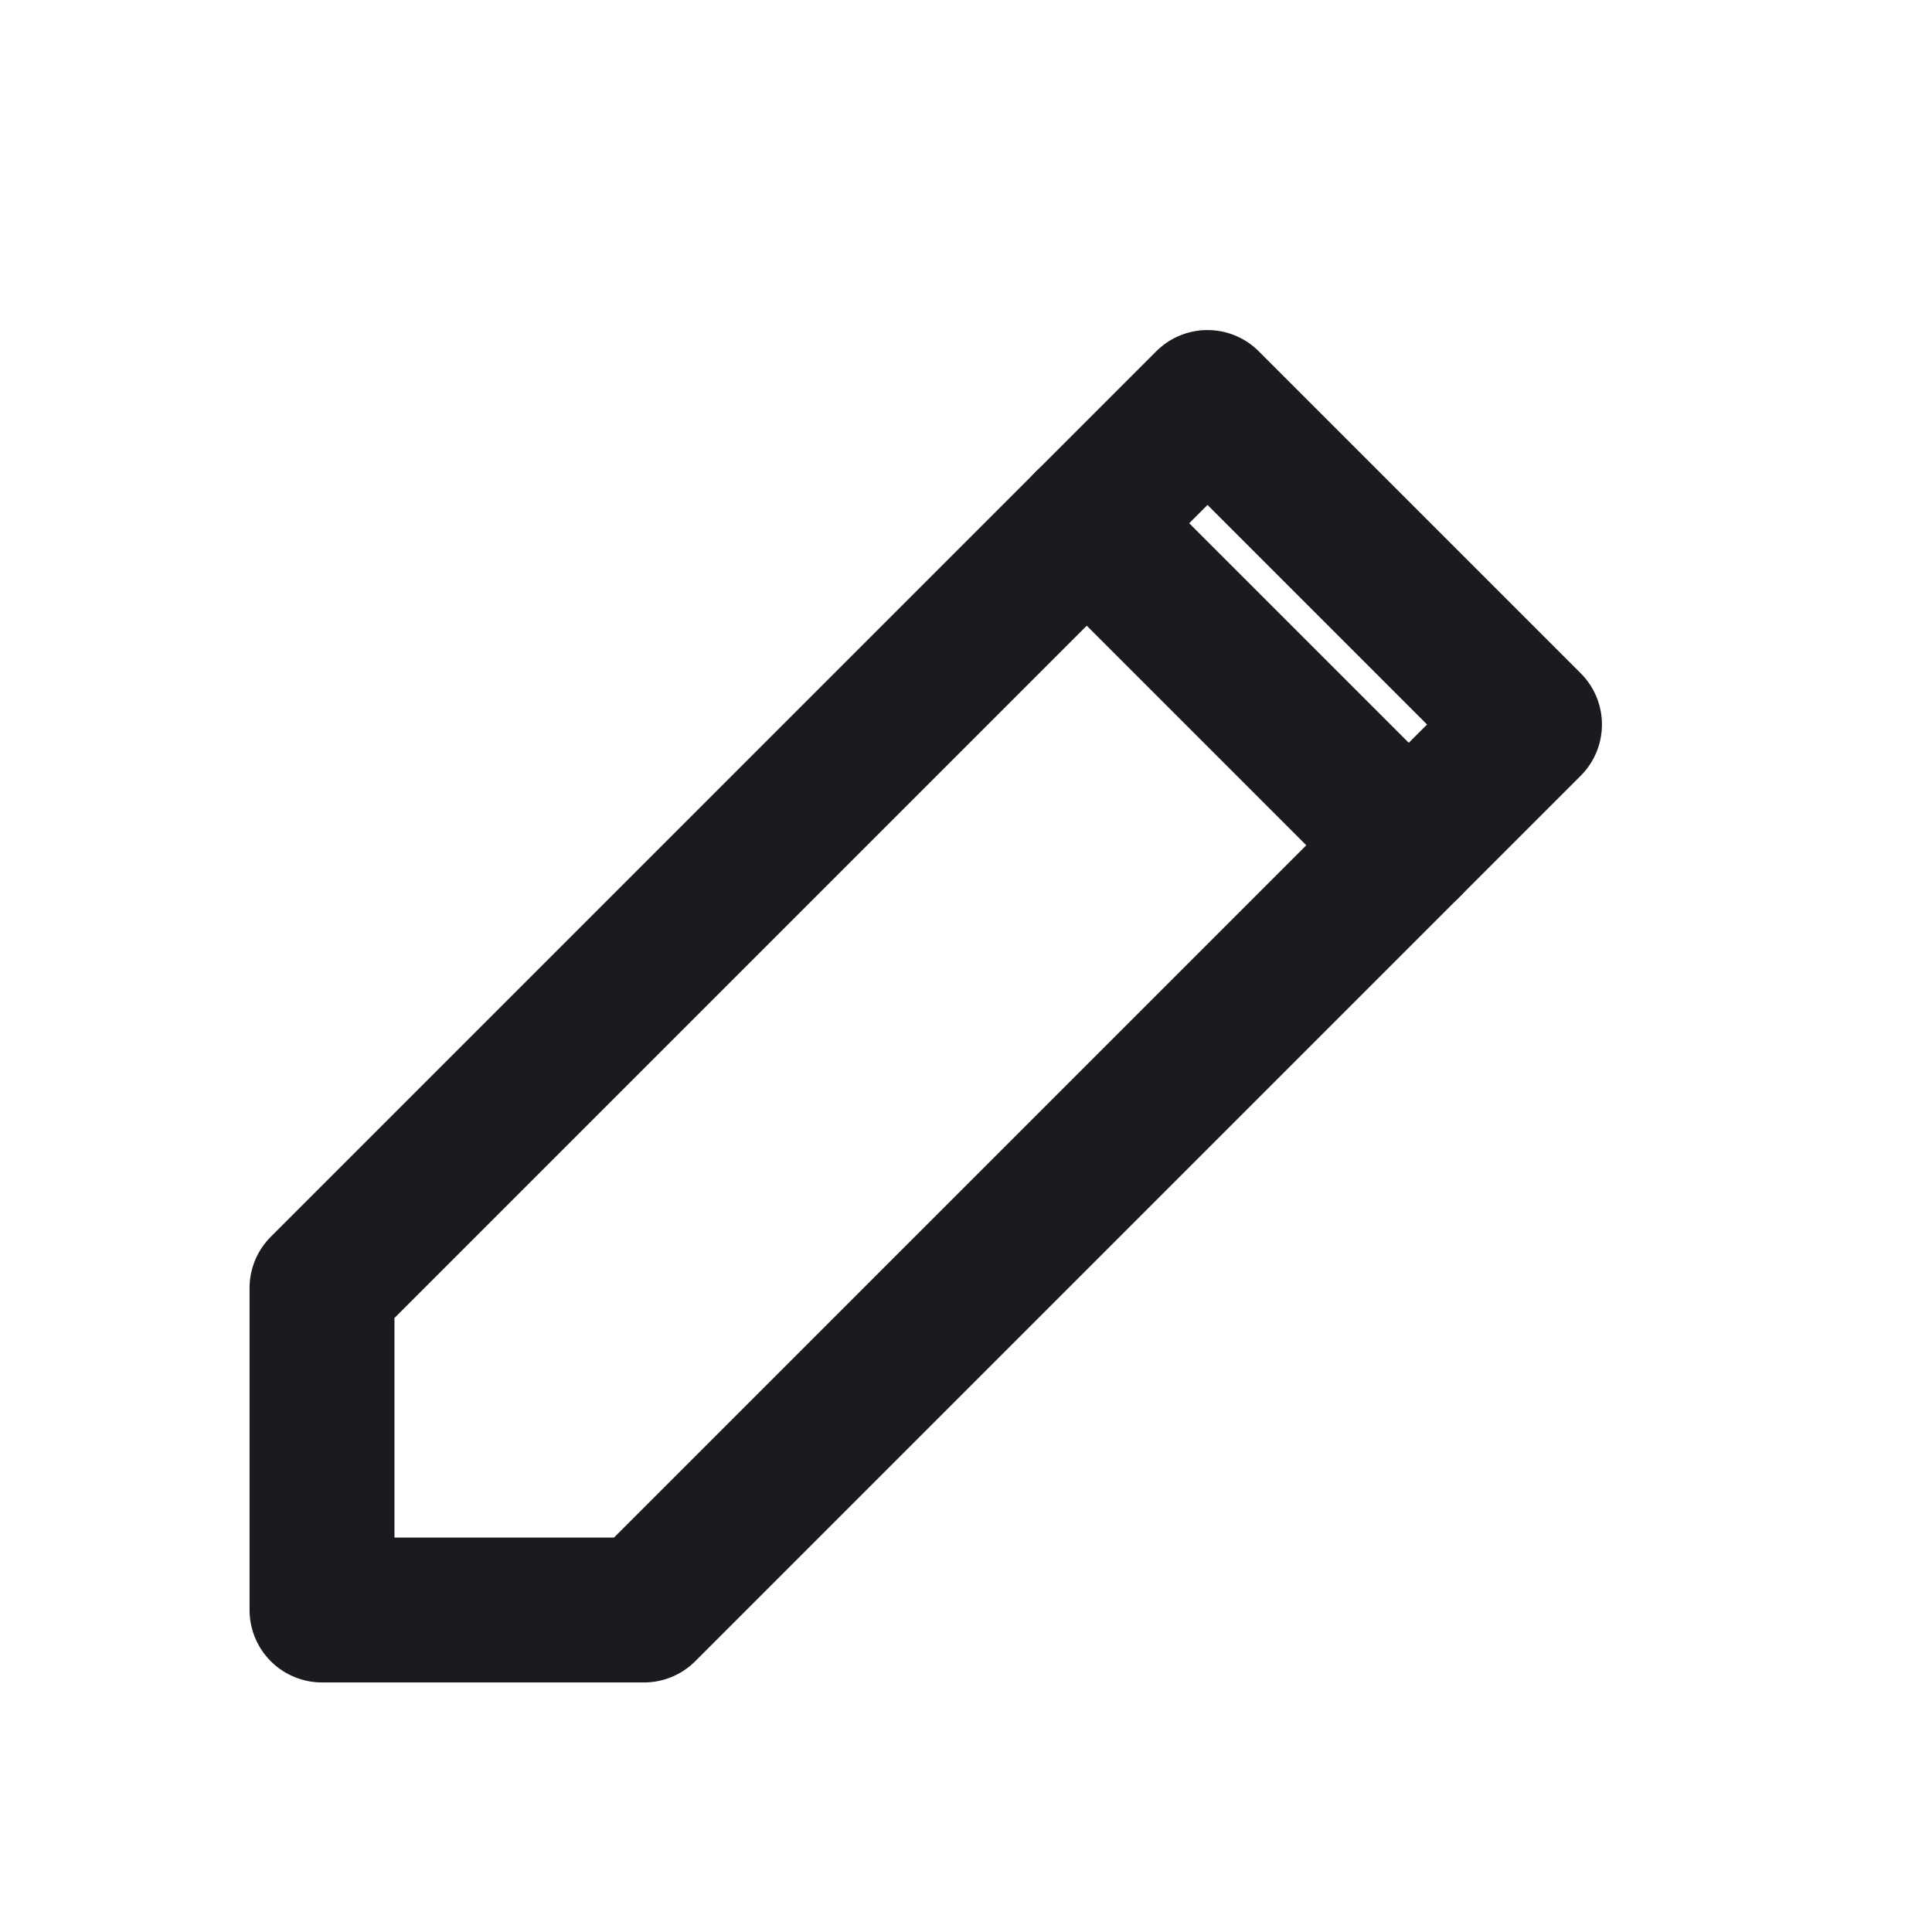
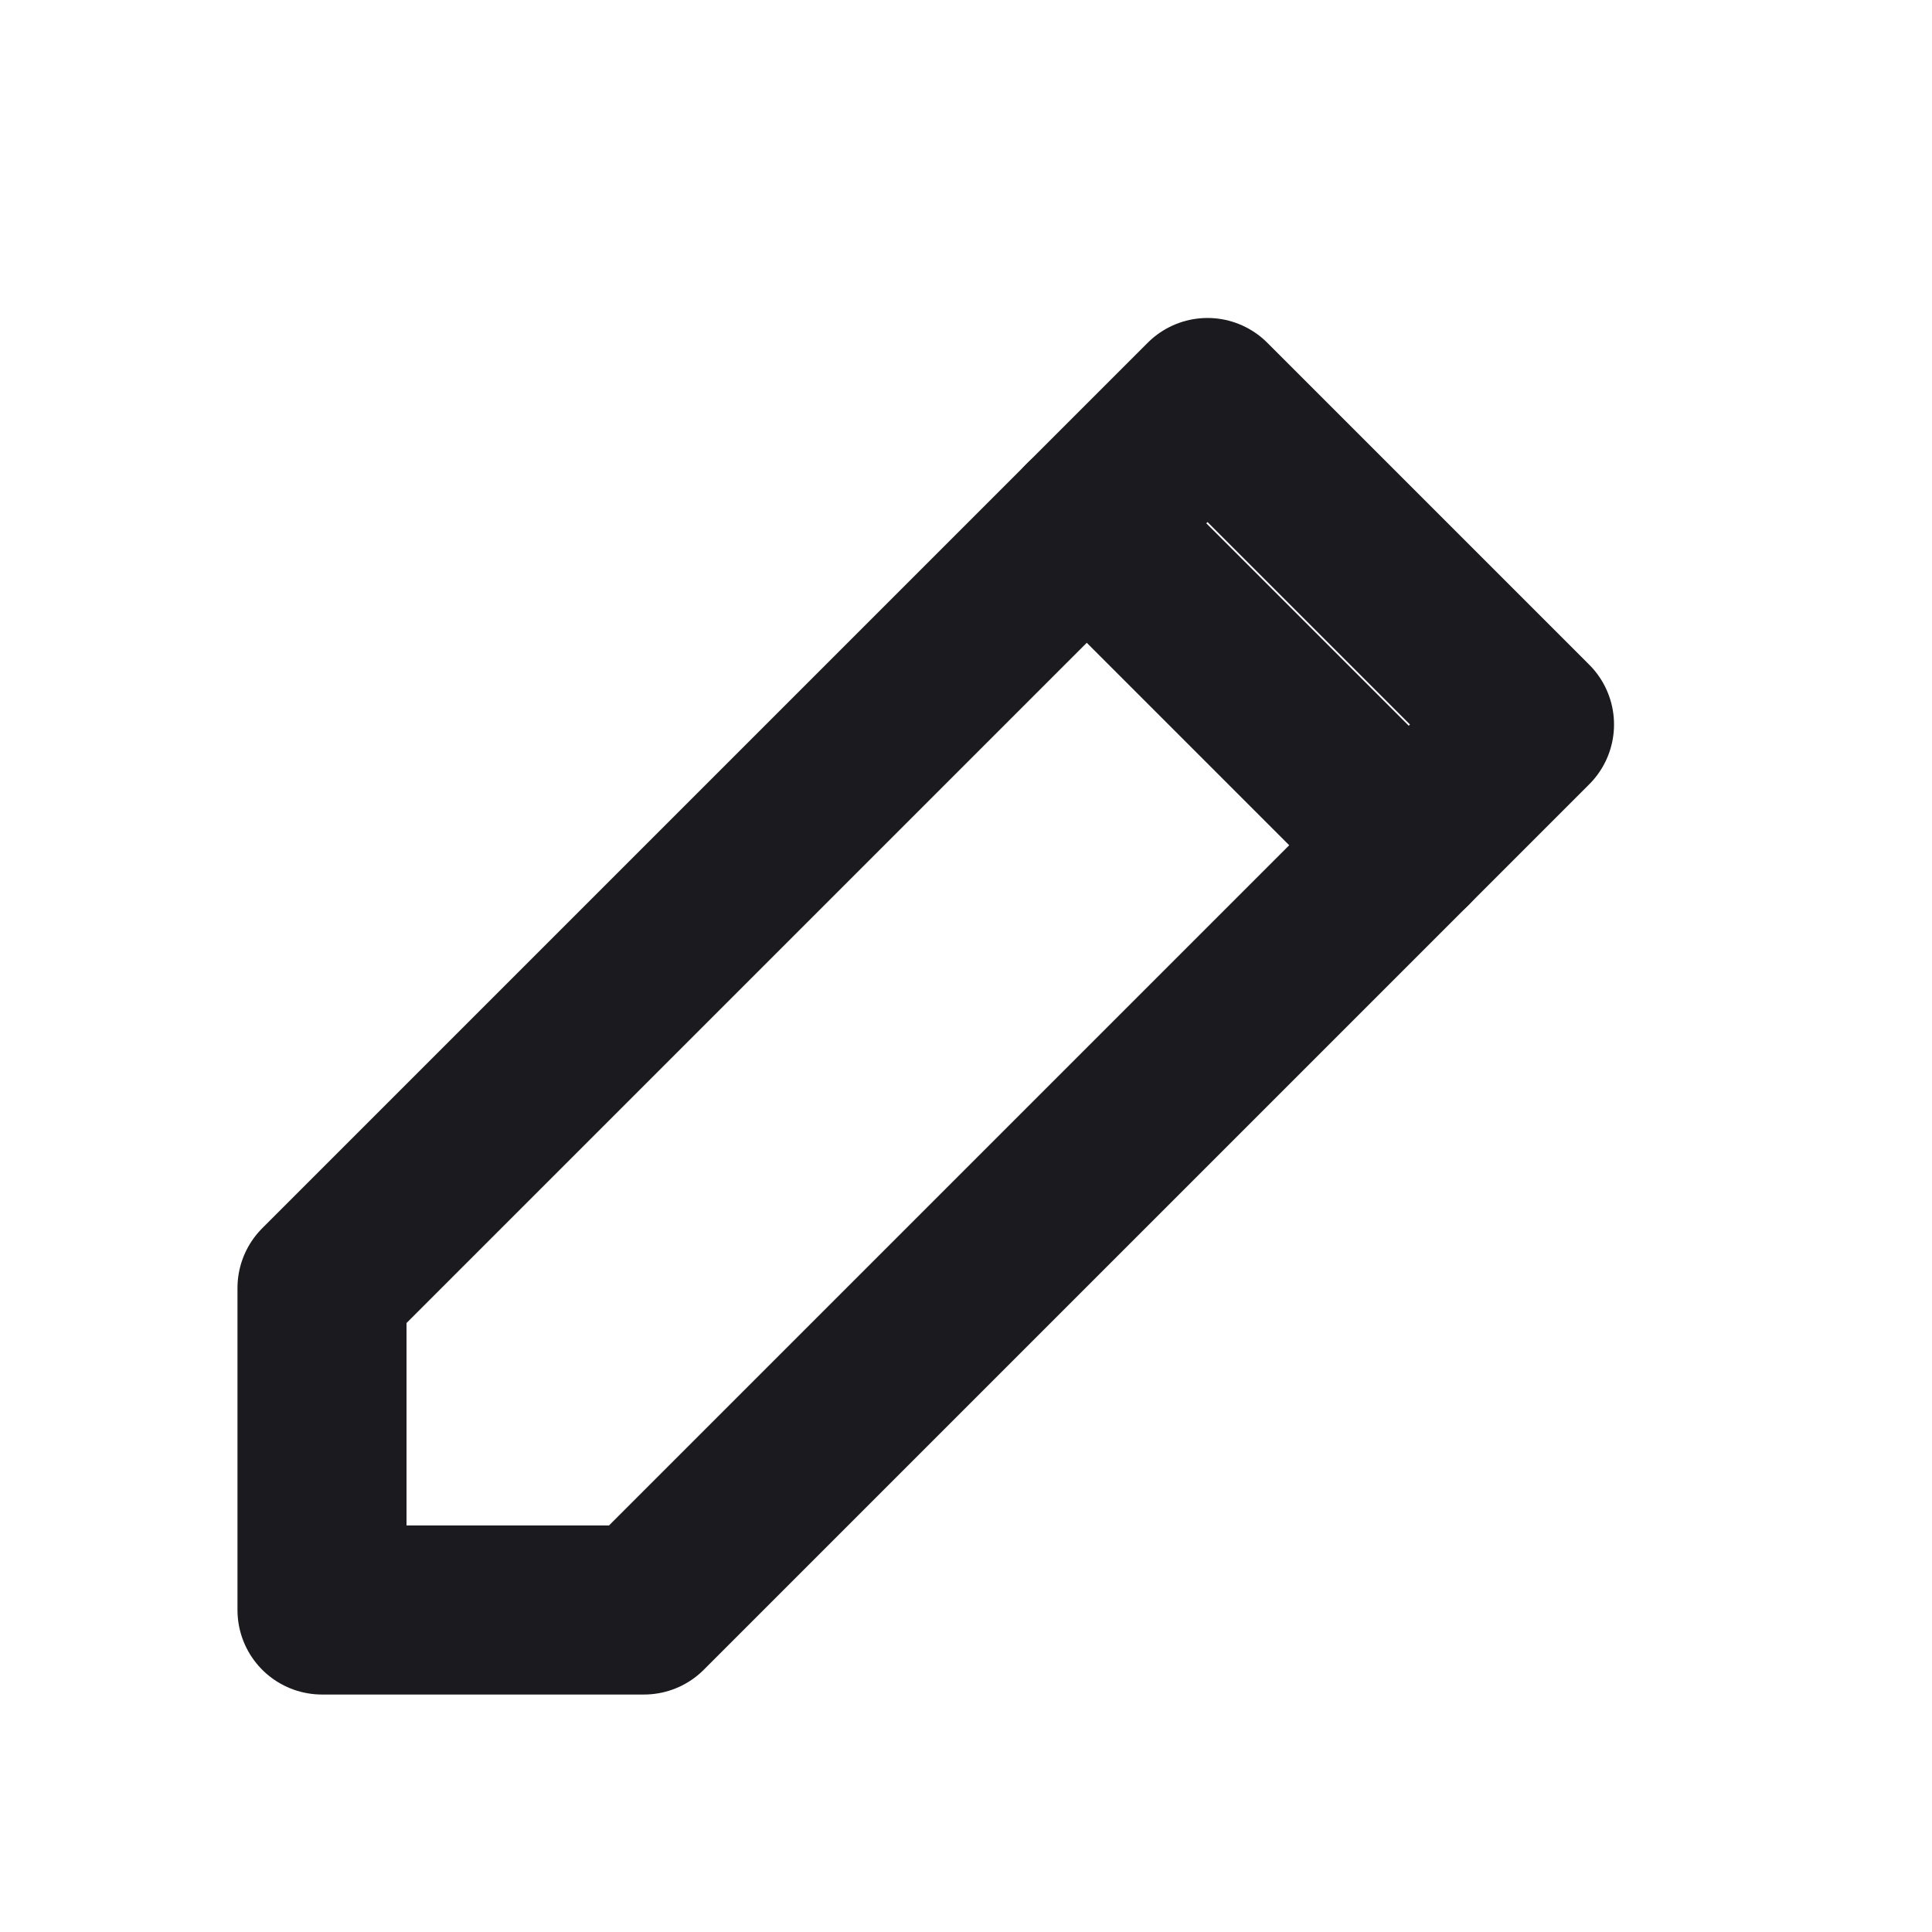
- <svg xmlns="http://www.w3.org/2000/svg" viewBox="0 0 24 24" fill="none" stroke="#1B1B1F" stroke-width="1.8" stroke-linecap="round" stroke-linejoin="round">
+ <svg xmlns="http://www.w3.org/2000/svg" viewBox="0 0 24 24" fill="none" stroke="#1B1B1F" stroke-width="2.1" stroke-linecap="round" stroke-linejoin="round">
  <path d="M4 20h4l11-11-4-4L4 16v4z" />
  <path d="M13.5 6.5l4 4" />
</svg>
